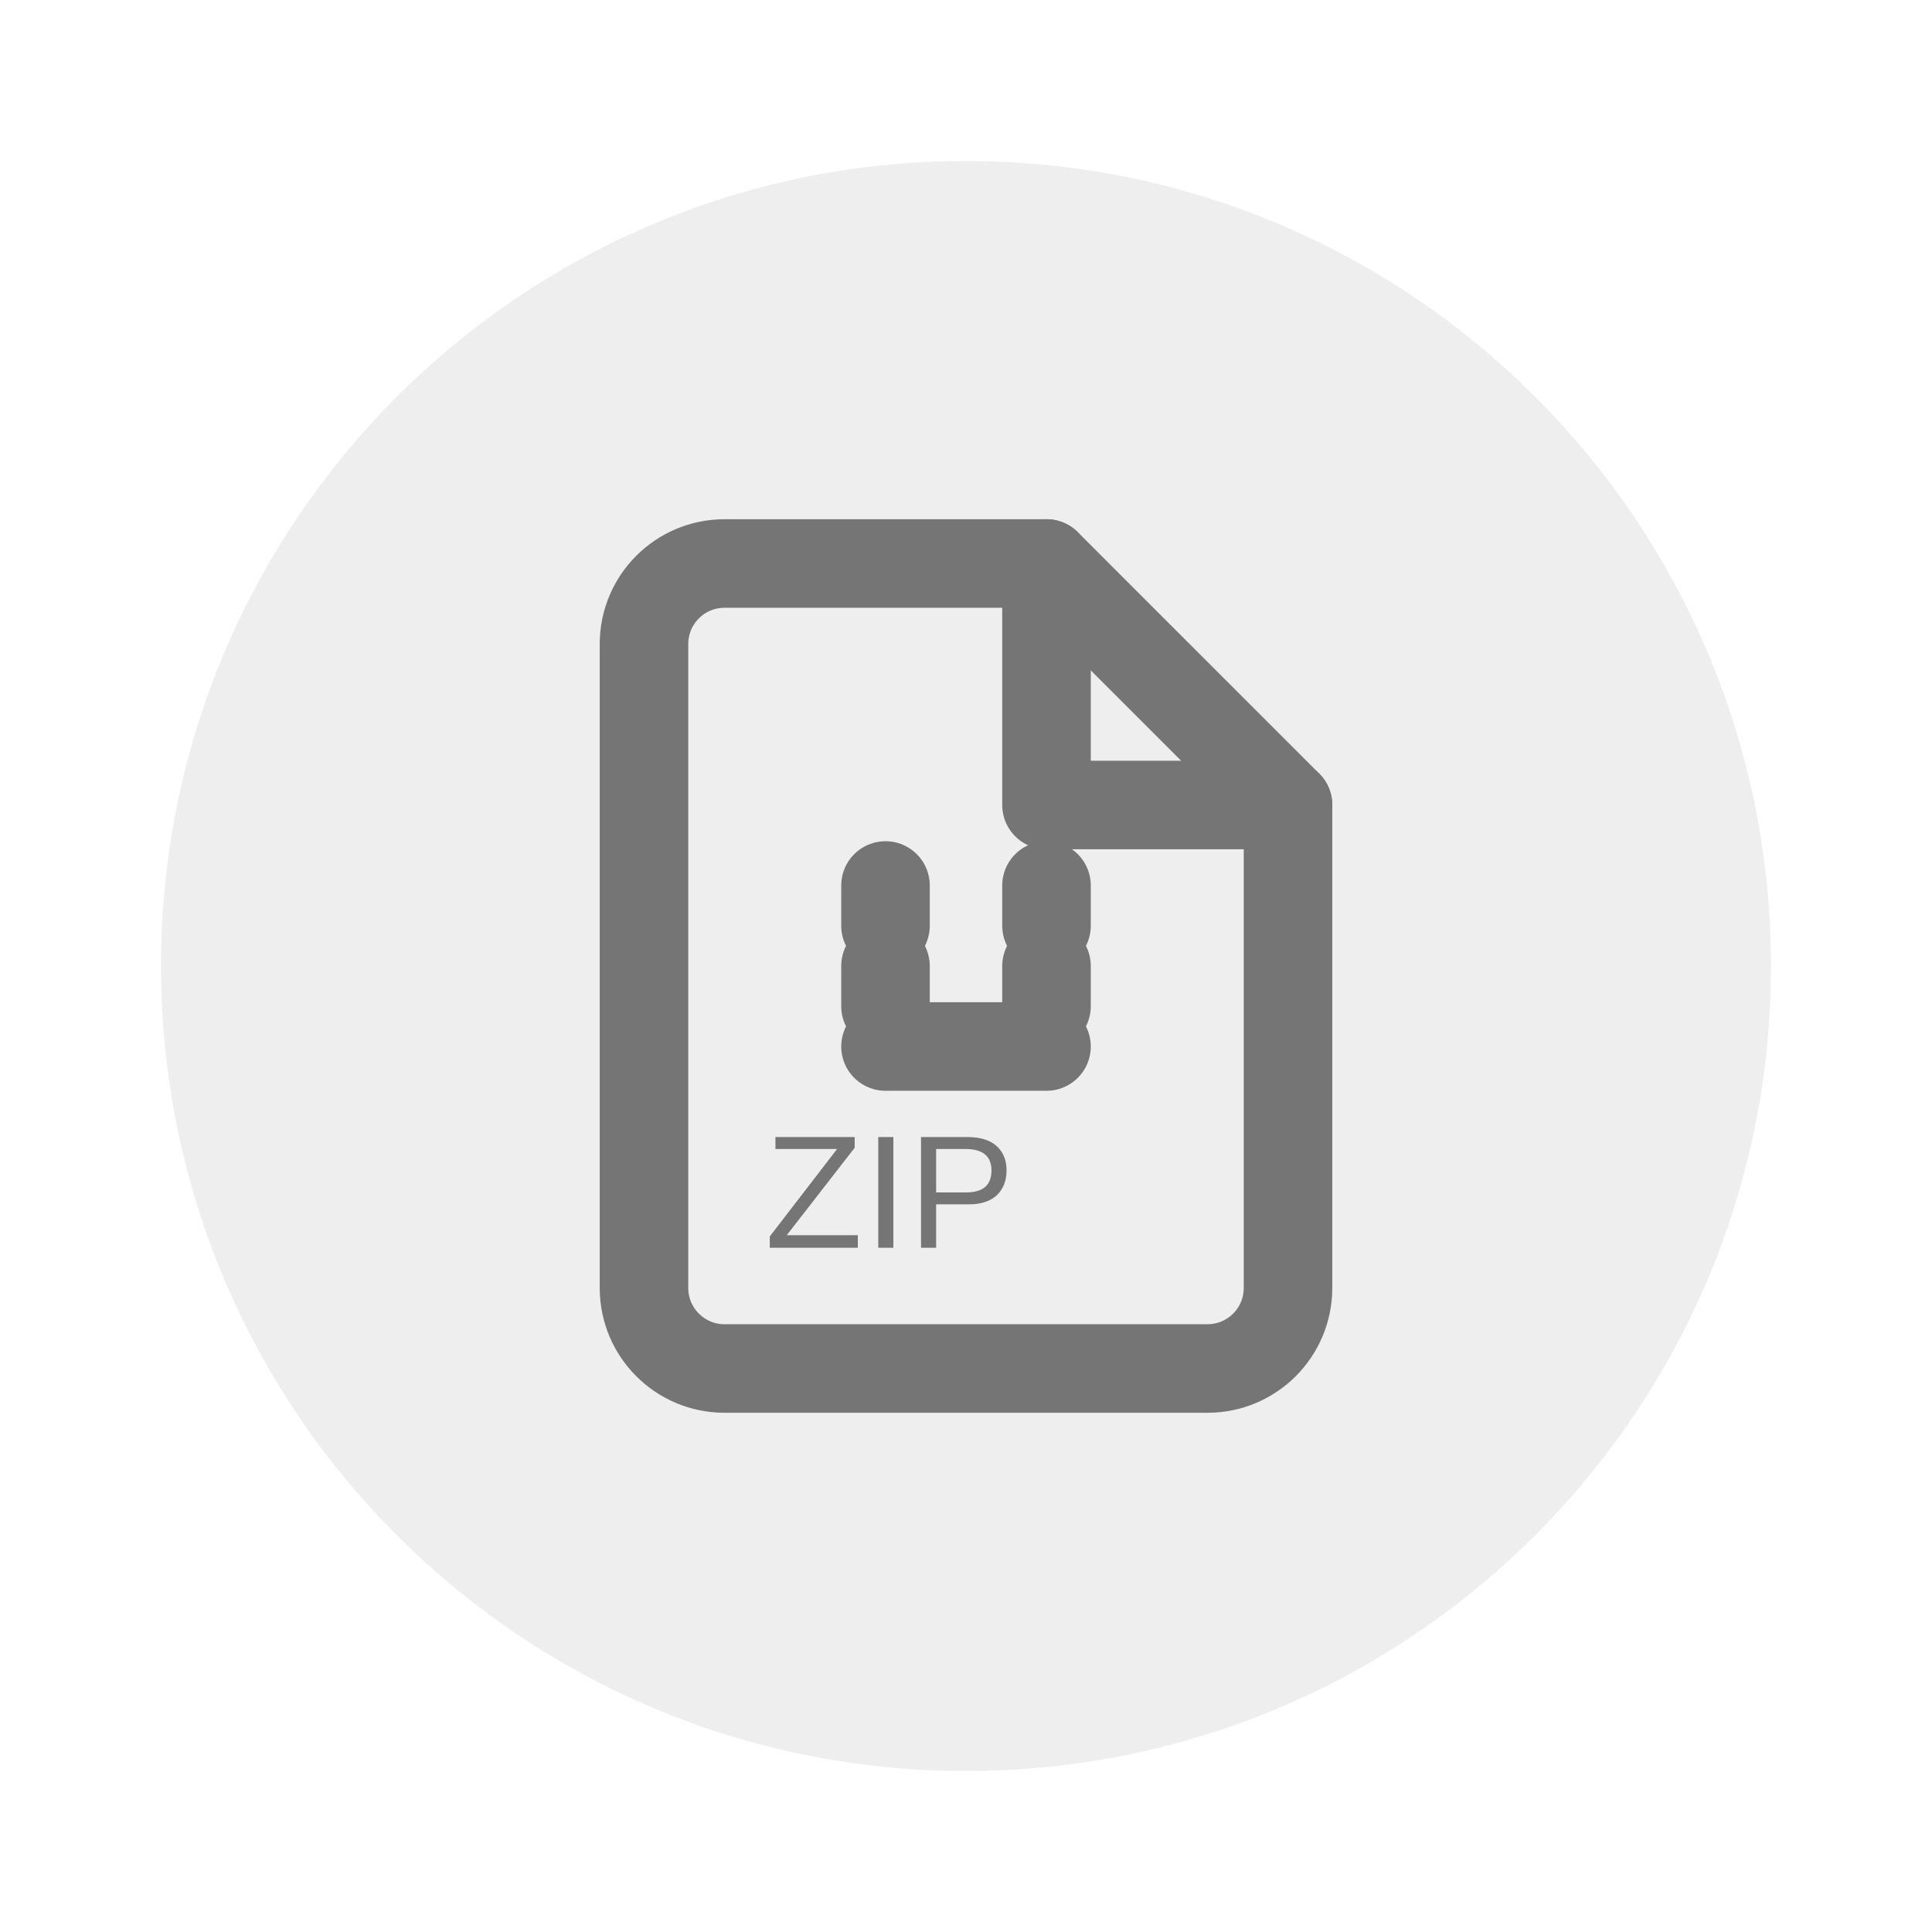
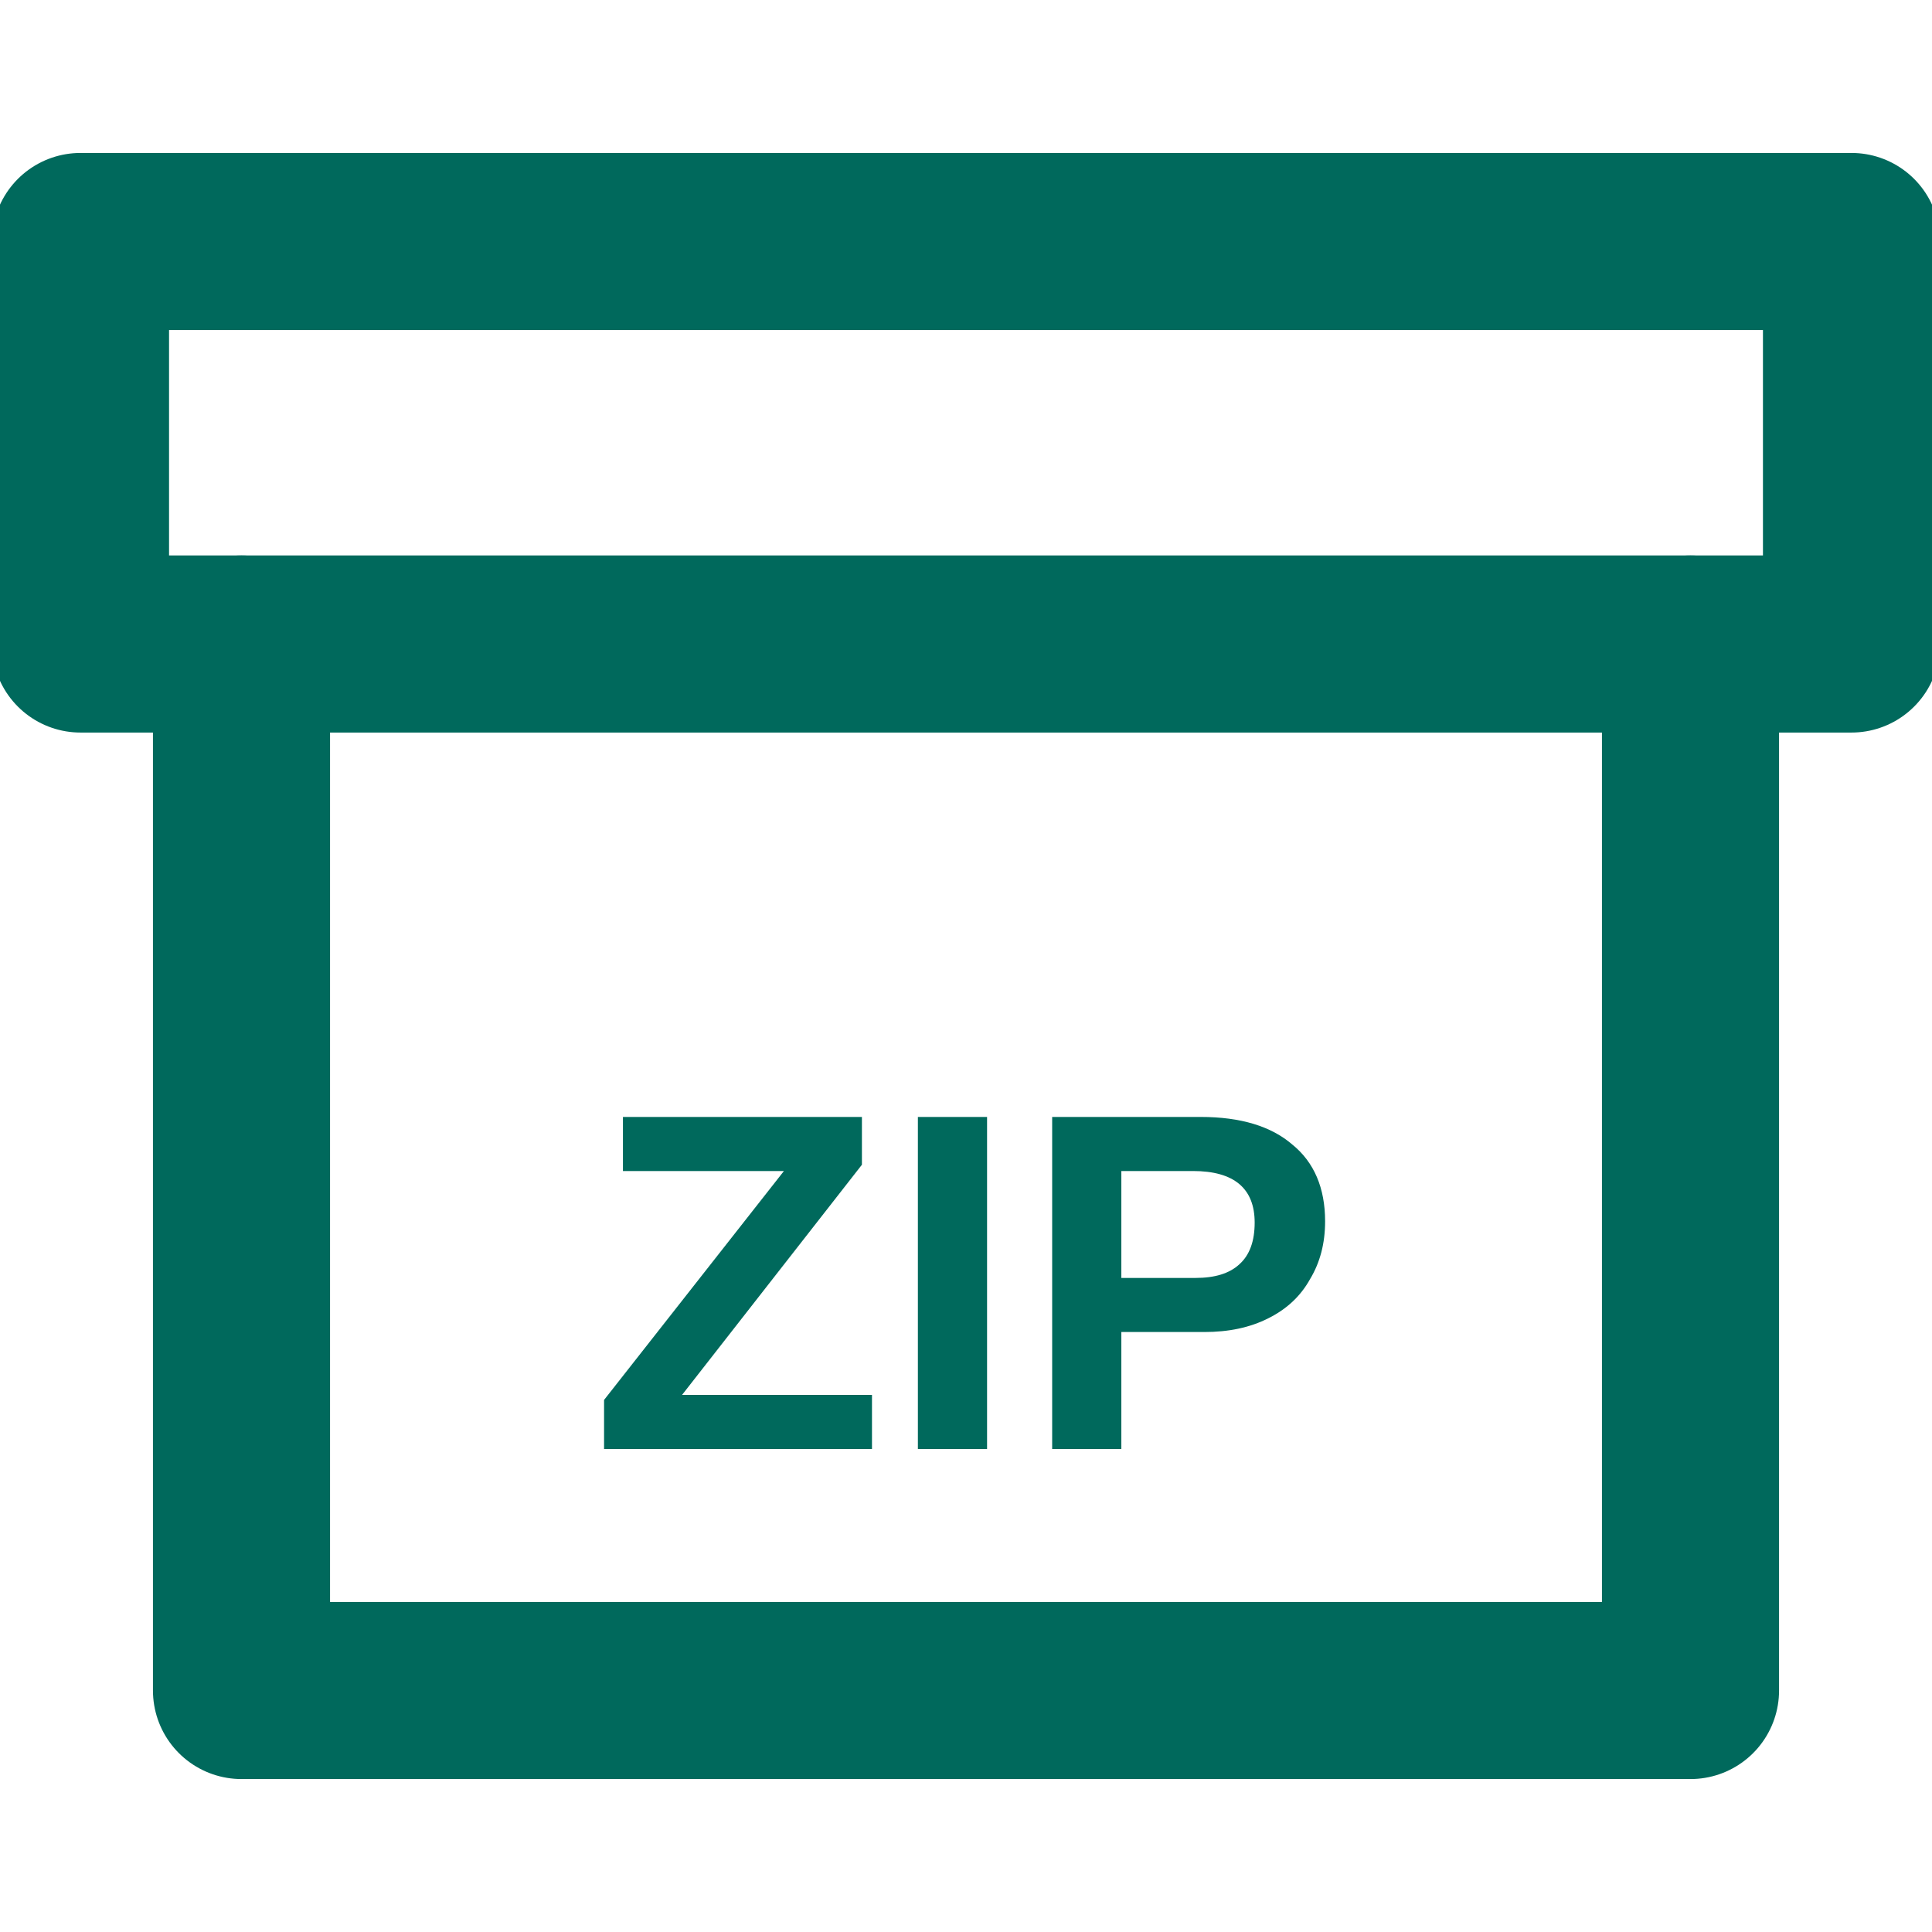
- <svg xmlns="http://www.w3.org/2000/svg" viewBox="0 0 48 48" width="48" height="48" role="img" aria-hidden="true">
-   <circle cx="24" cy="24" r="20" fill="#EEEEEE" />
-   <g transform="translate(12,12)" fill="none" stroke="#757575" stroke-width="2.2" stroke-linecap="round" stroke-linejoin="round">
-     <path d="M14 2H6a2 2 0 00-2 2v16a2 2 0 002 2h12a2 2 0 002-2V8z" />
-     <polyline points="14 2 14 8 20 8" />
-     <line x1="10" y1="10" x2="10" y2="11" />
-     <line x1="14" y1="10" x2="14" y2="11" />
-     <line x1="10" y1="12" x2="10" y2="13" />
-     <line x1="14" y1="12" x2="14" y2="13" />
-     <line x1="10" y1="14" x2="14" y2="14" />
-     <text x="7" y="19" font-family="Arial" font-size="4" fill="#757575" stroke="none">ZIP</text>
-   </g>
+ <svg xmlns="http://www.w3.org/2000/svg" viewBox="0 0 24 24" width="24" height="24" fill="none" stroke="#00695C" stroke-width="2.2" stroke-linecap="round" stroke-linejoin="round">
+   <rect x="1" y="3" width="22" height="5" />
+   <polyline points="21 8 21 21 3 21 3 8" />
+   <text x="12" y="18" font-size="6" text-anchor="middle" font-weight="700" stroke="none" fill="#00695C" font-family="Arial, Helvetica, sans-serif">ZIP</text>
</svg>
